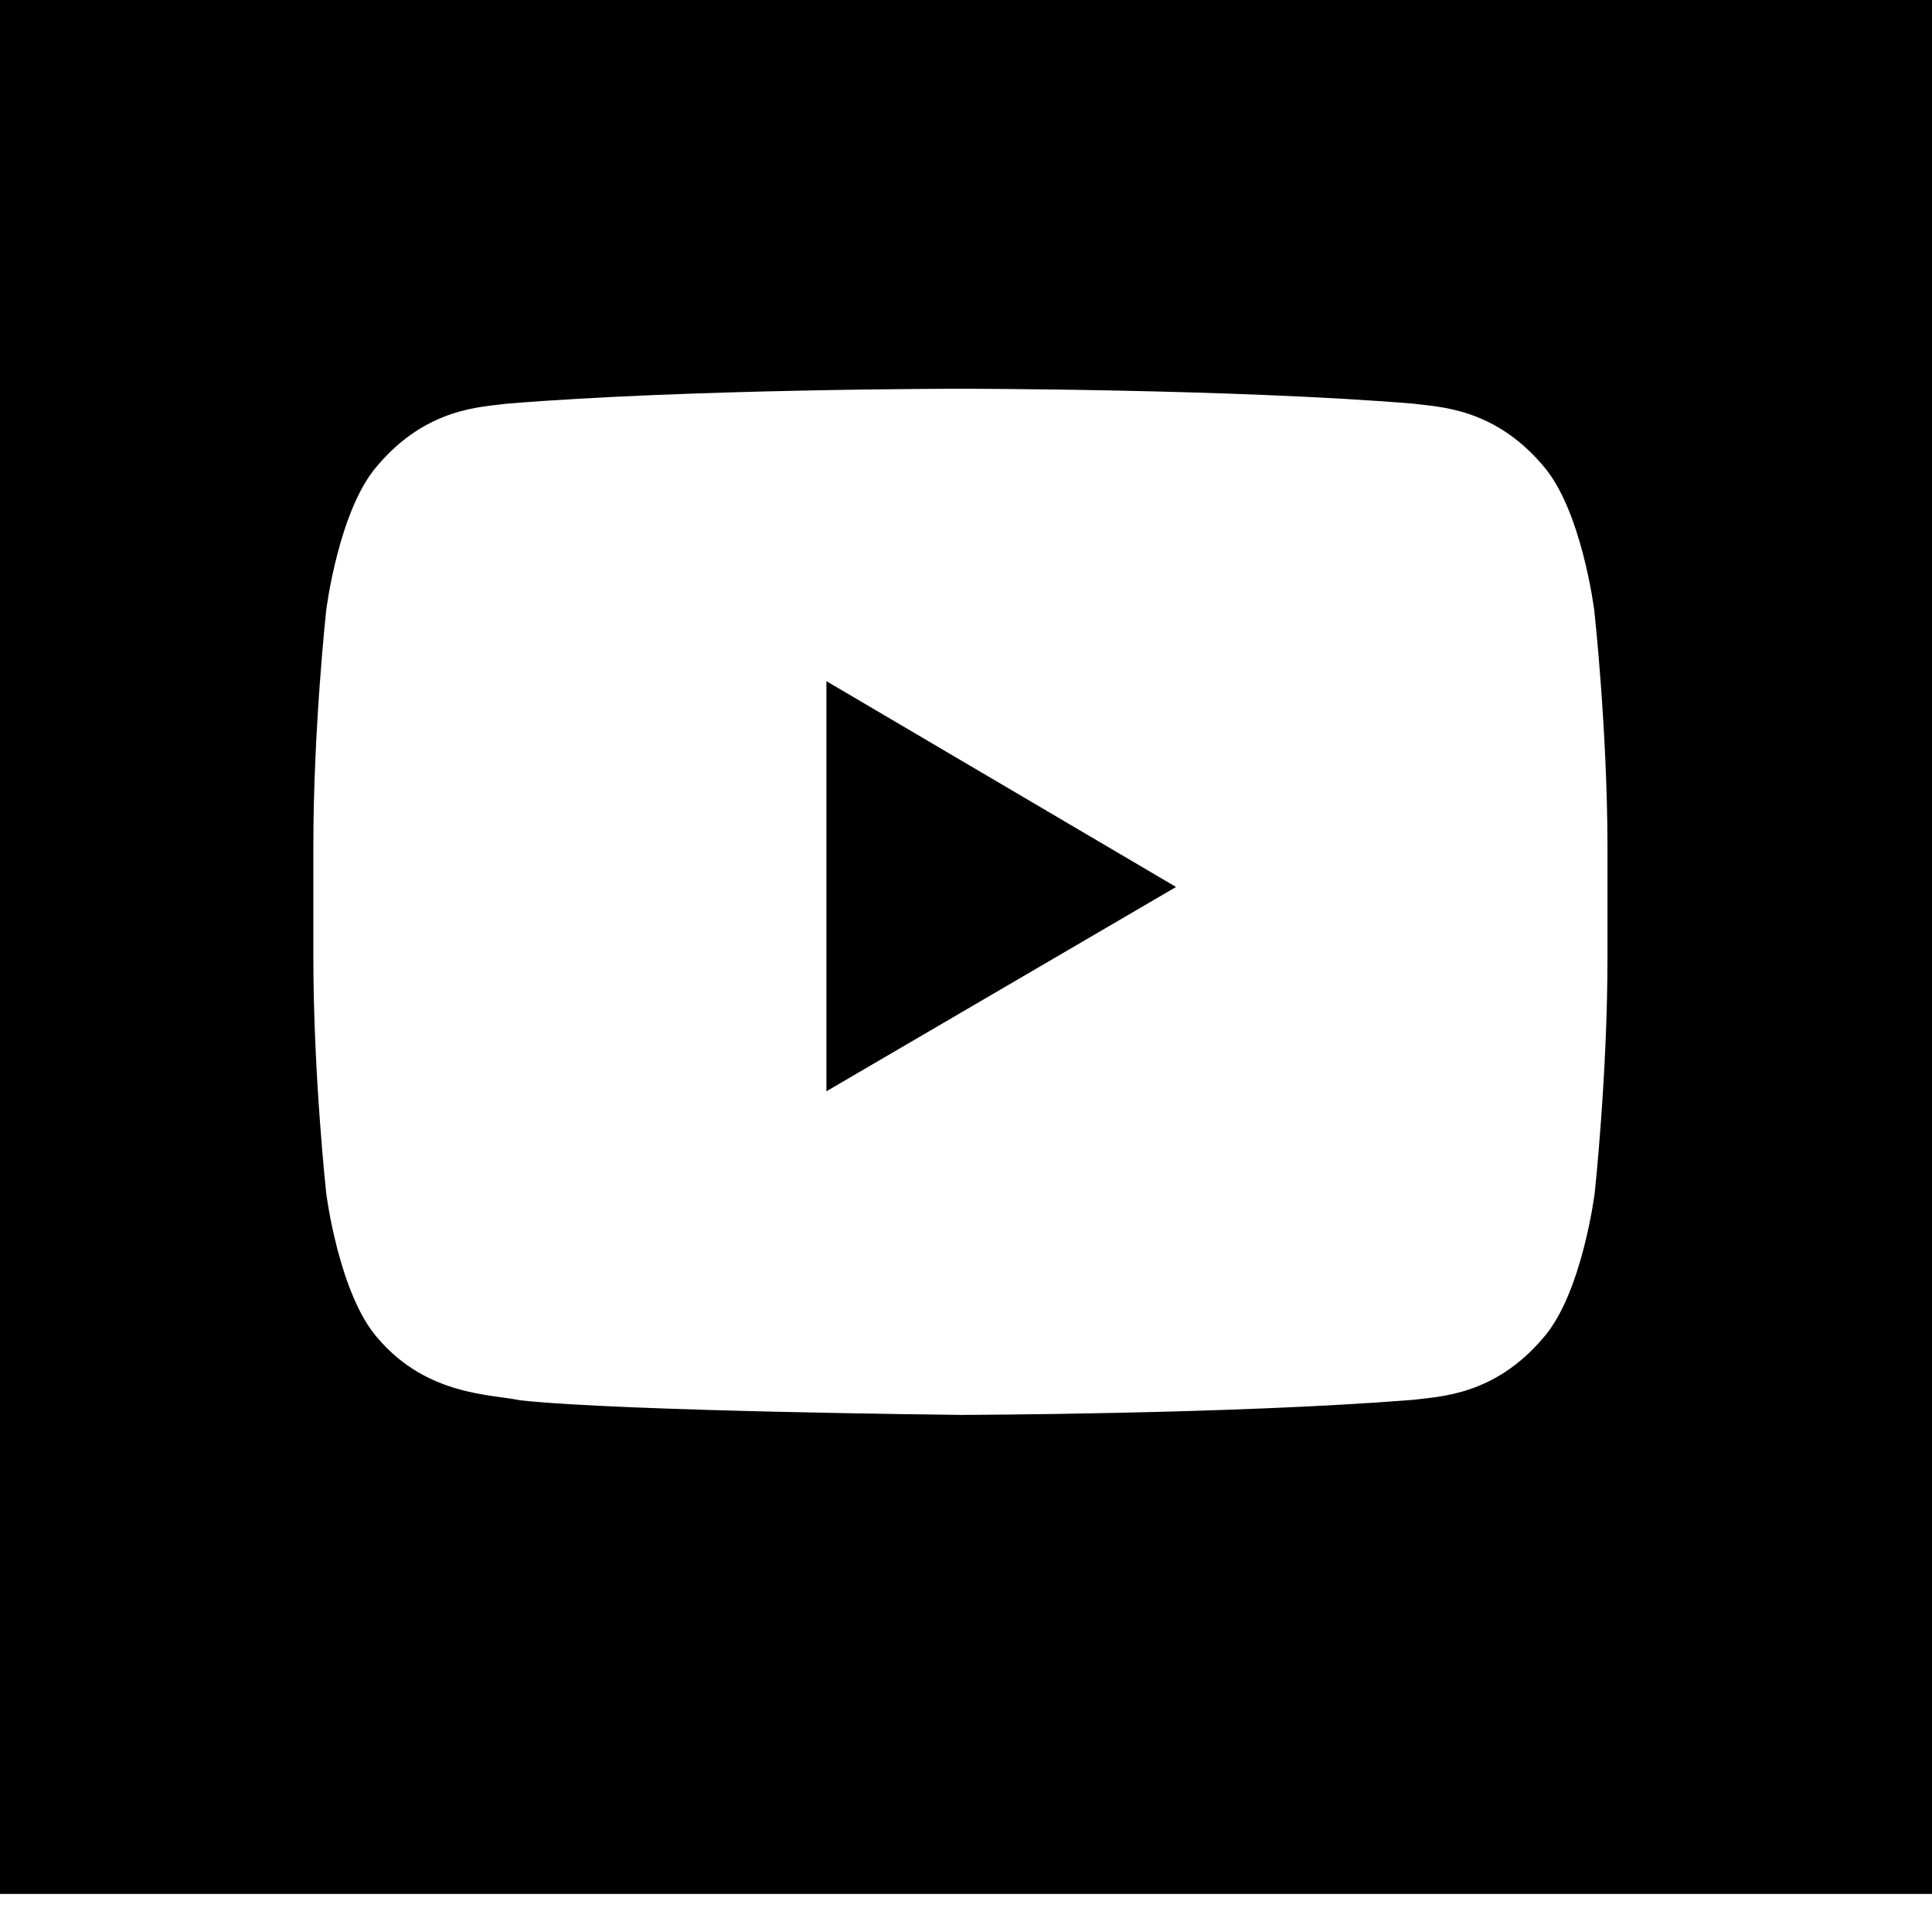
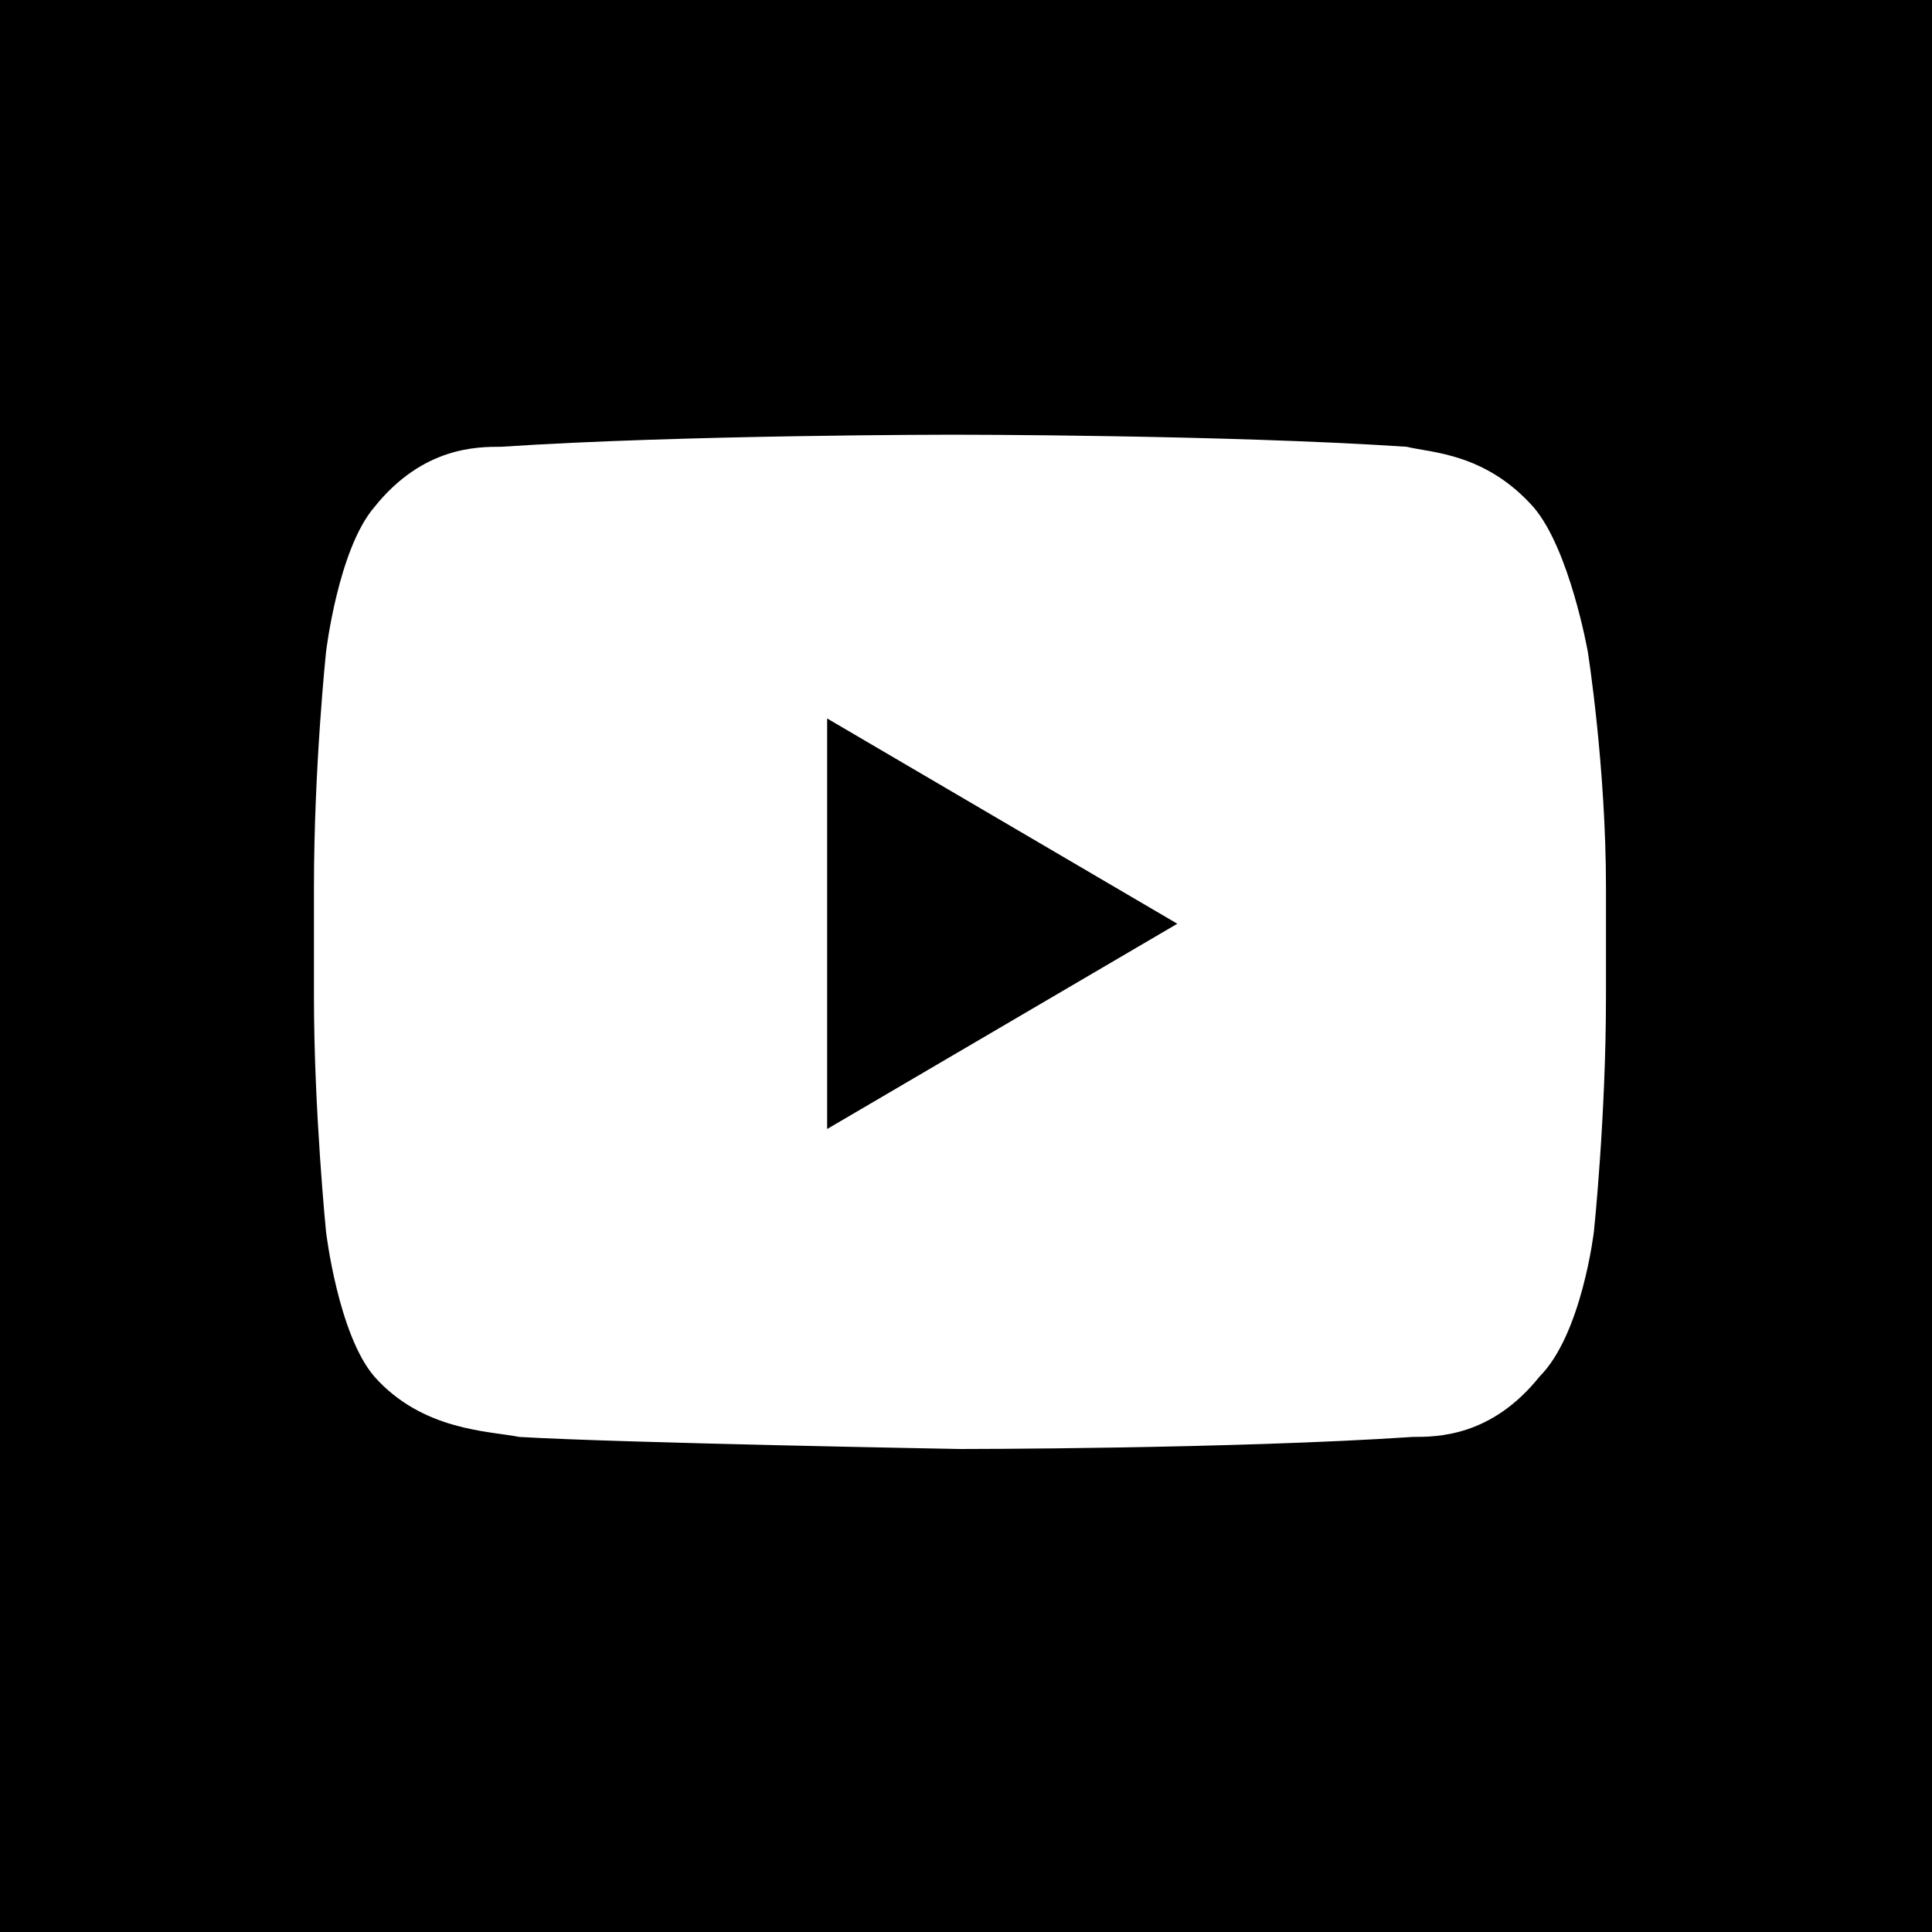
- <svg xmlns="http://www.w3.org/2000/svg" version="1.1" width="32" height="32" viewBox="0 0 32 32">
-   <path d="M0-0.647v32.016h32.016v-32.016h-32.016zM26.625 14.019v1.831c0 1.959-0.212 3.913-0.212 3.913s-0.209 1.666-0.853 2.397c-0.816 0.962-1.728 0.969-2.147 1.025-2.997 0.241-7.503 0.25-7.503 0.25s-5.572-0.056-7.291-0.241c-0.478-0.103-1.55-0.072-2.366-1.034-0.641-0.731-0.85-2.397-0.85-2.397s-0.213-1.959-0.213-3.912v-1.831c0-1.959 0.213-3.912 0.213-3.912s0.206-1.666 0.85-2.397c0.816-0.963 1.728-0.969 2.147-1.025 2.997-0.247 7.5-0.247 7.5-0.247h0.009c0 0 4.5 0 7.5 0.247 0.419 0.056 1.331 0.063 2.147 1.025 0.641 0.731 0.85 2.397 0.85 2.397s0.216 1.959 0.219 3.912zM13.688 18.075l5.791-3.384-5.791-3.409v6.794z" />
+ <svg xmlns="http://www.w3.org/2000/svg" version="1.1" id="Layer_1" x="0px" y="0px" viewBox="0 0 32 32" style="enable-background:new 0 0 32 32;" xml:space="preserve">
+   <path d="M0,0v32h32V0C32,0,0,0,0,0z M26.6,14.7v1.8c0,2-0.2,3.9-0.2,3.9s-0.2,1.7-0.9,2.4c-0.8,1-1.7,1-2.1,1  c-3,0.2-7.5,0.2-7.5,0.2s-5.6-0.1-7.3-0.2c-0.5-0.1-1.6-0.1-2.4-1c-0.6-0.7-0.8-2.4-0.8-2.4s-0.2-2-0.2-3.9v-1.8  c0-2,0.2-3.9,0.2-3.9s0.2-1.7,0.8-2.4c0.8-1,1.7-1,2.1-1c3-0.2,7.5-0.2,7.5-0.2h0c0,0,4.5,0,7.5,0.2c0.4,0.1,1.3,0.1,2.1,1  c0.6,0.7,0.9,2.4,0.9,2.4S26.6,12.7,26.6,14.7L26.6,14.7z M13.7,18.7l5.8-3.4l-5.8-3.4V18.7L13.7,18.7z" />
</svg>
